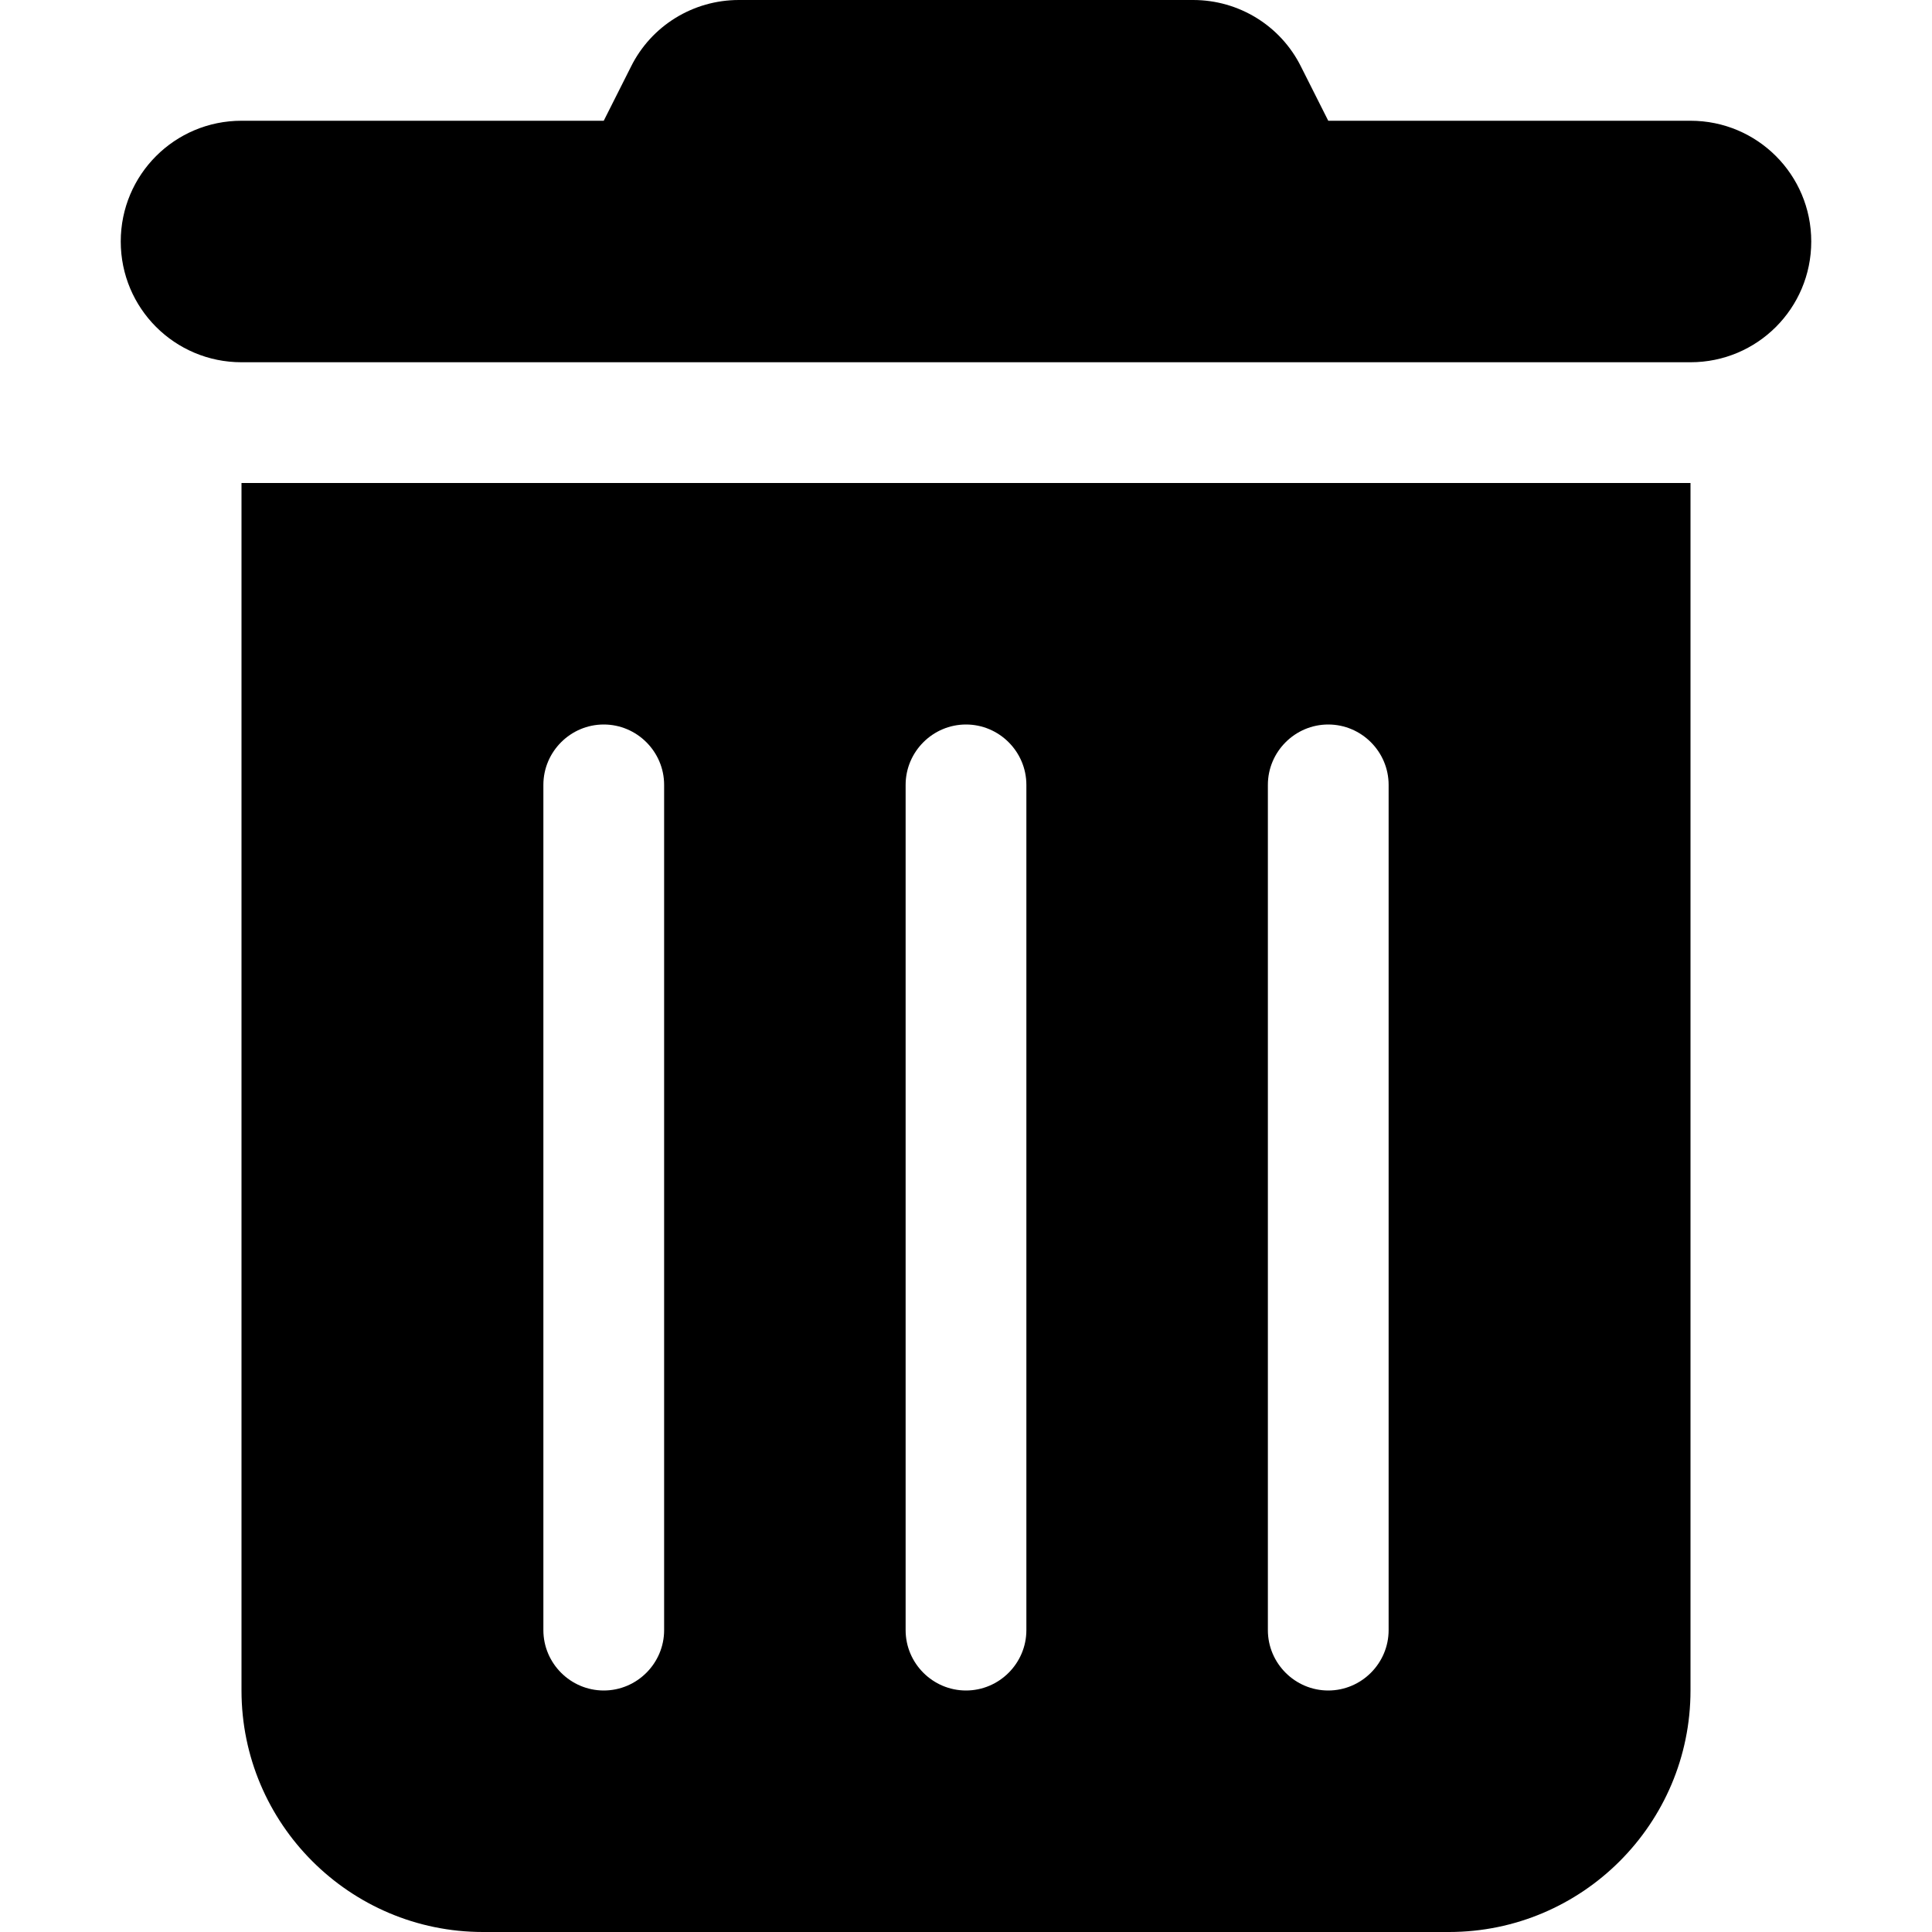
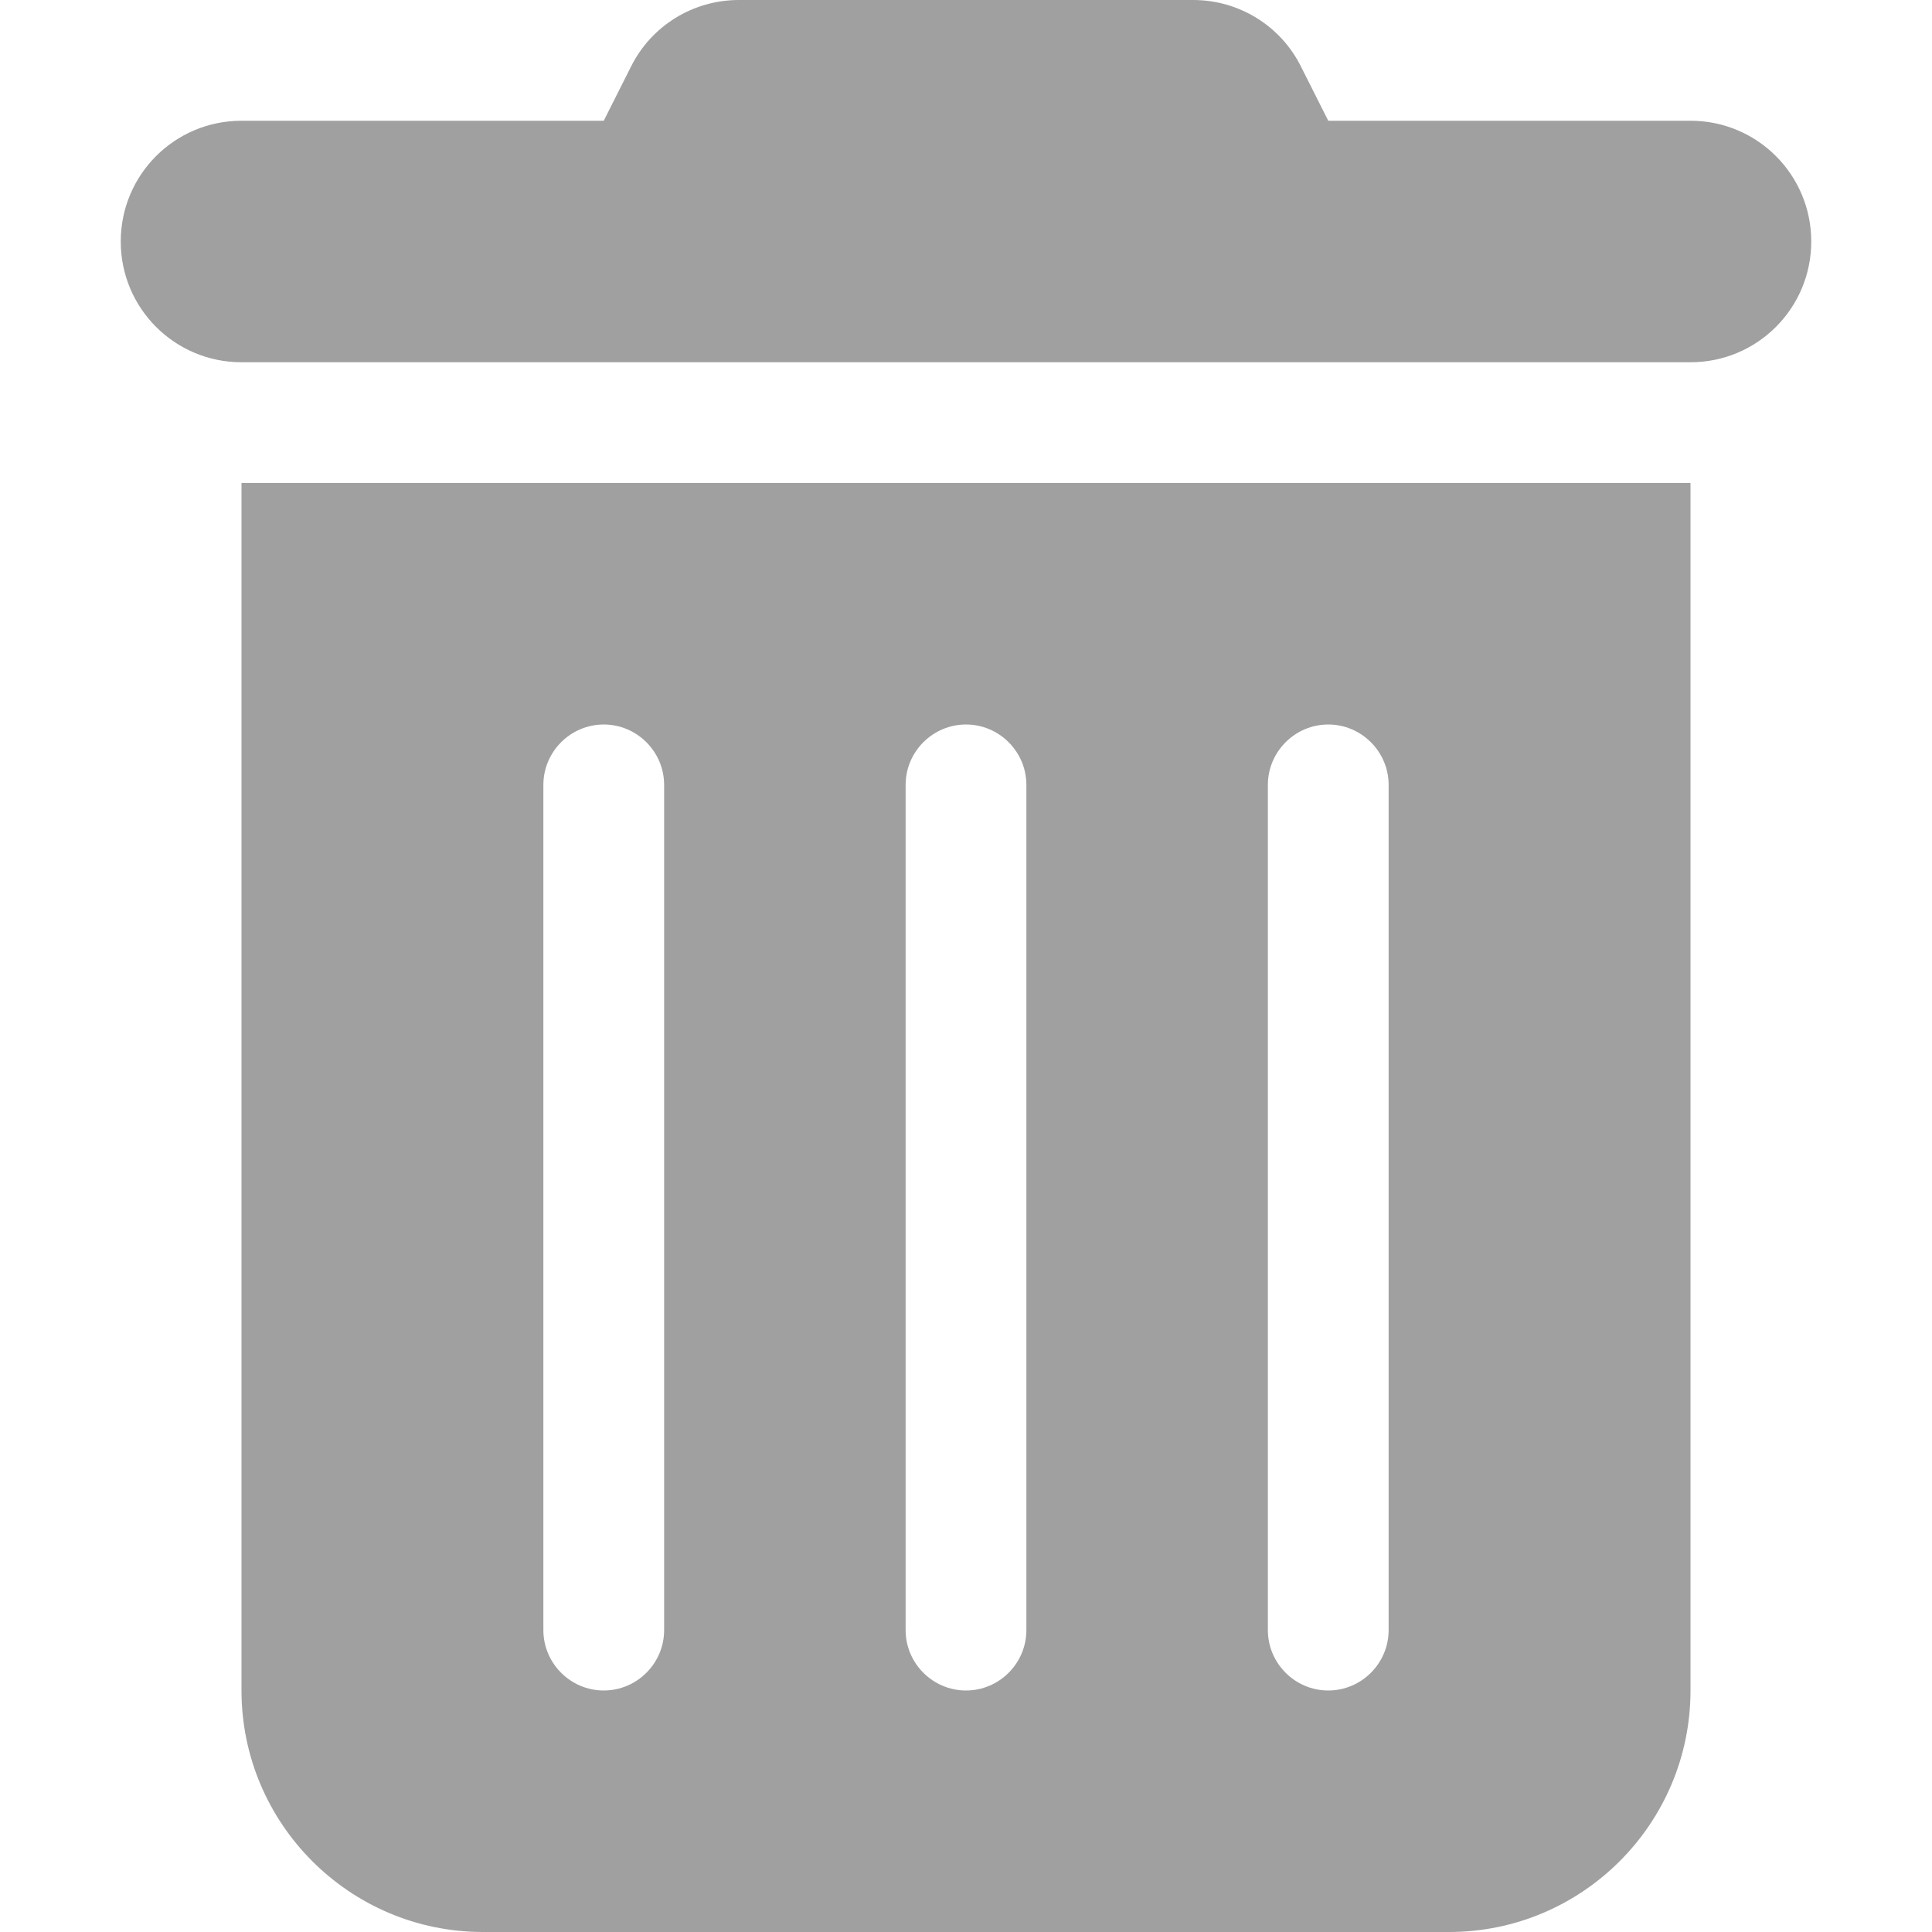
<svg xmlns="http://www.w3.org/2000/svg" width="32px" height="32px" viewBox="0 0 448 512">
-   <path d="M135.2 17.7C140.6 6.8 151.7 0 163.8 0H284.2c12.1 0 23.2 6.8 28.6 17.7L320 32h96c17.7 0 32 14.3 32 32s-14.3 32-32 32H32C14.3 96 0 81.7 0 64S14.3 32 32 32h96l7.2-14.3zM32 128H416V448c0 35.3-28.7 64-64 64H96c-35.3 0-64-28.7-64-64V128zm96 64c-8.8 0-16 7.2-16 16V432c0 8.8 7.2 16 16 16s16-7.2 16-16V208c0-8.8-7.2-16-16-16zm96 0c-8.8 0-16 7.2-16 16V432c0 8.8 7.2 16 16 16s16-7.2 16-16V208c0-8.8-7.2-16-16-16zm96 0c-8.8 0-16 7.2-16 16V432c0 8.8 7.2 16 16 16s16-7.2 16-16V208c0-8.8-7.2-16-16-16z" />
+   <path fill="#a0a0a0" d="M135.2 17.7C140.6 6.8 151.7 0 163.8 0H284.2c12.1 0 23.2 6.8 28.6 17.7L320 32h96c17.7 0 32 14.3 32 32s-14.3 32-32 32H32C14.3 96 0 81.7 0 64S14.3 32 32 32h96l7.2-14.3zM32 128H416V448c0 35.3-28.7 64-64 64H96c-35.3 0-64-28.7-64-64V128zm96 64c-8.8 0-16 7.2-16 16V432c0 8.8 7.2 16 16 16s16-7.2 16-16V208c0-8.8-7.2-16-16-16zm96 0c-8.8 0-16 7.2-16 16V432c0 8.8 7.2 16 16 16s16-7.2 16-16V208c0-8.8-7.2-16-16-16zm96 0c-8.8 0-16 7.2-16 16V432c0 8.8 7.2 16 16 16s16-7.2 16-16V208c0-8.8-7.2-16-16-16z" />
</svg>
